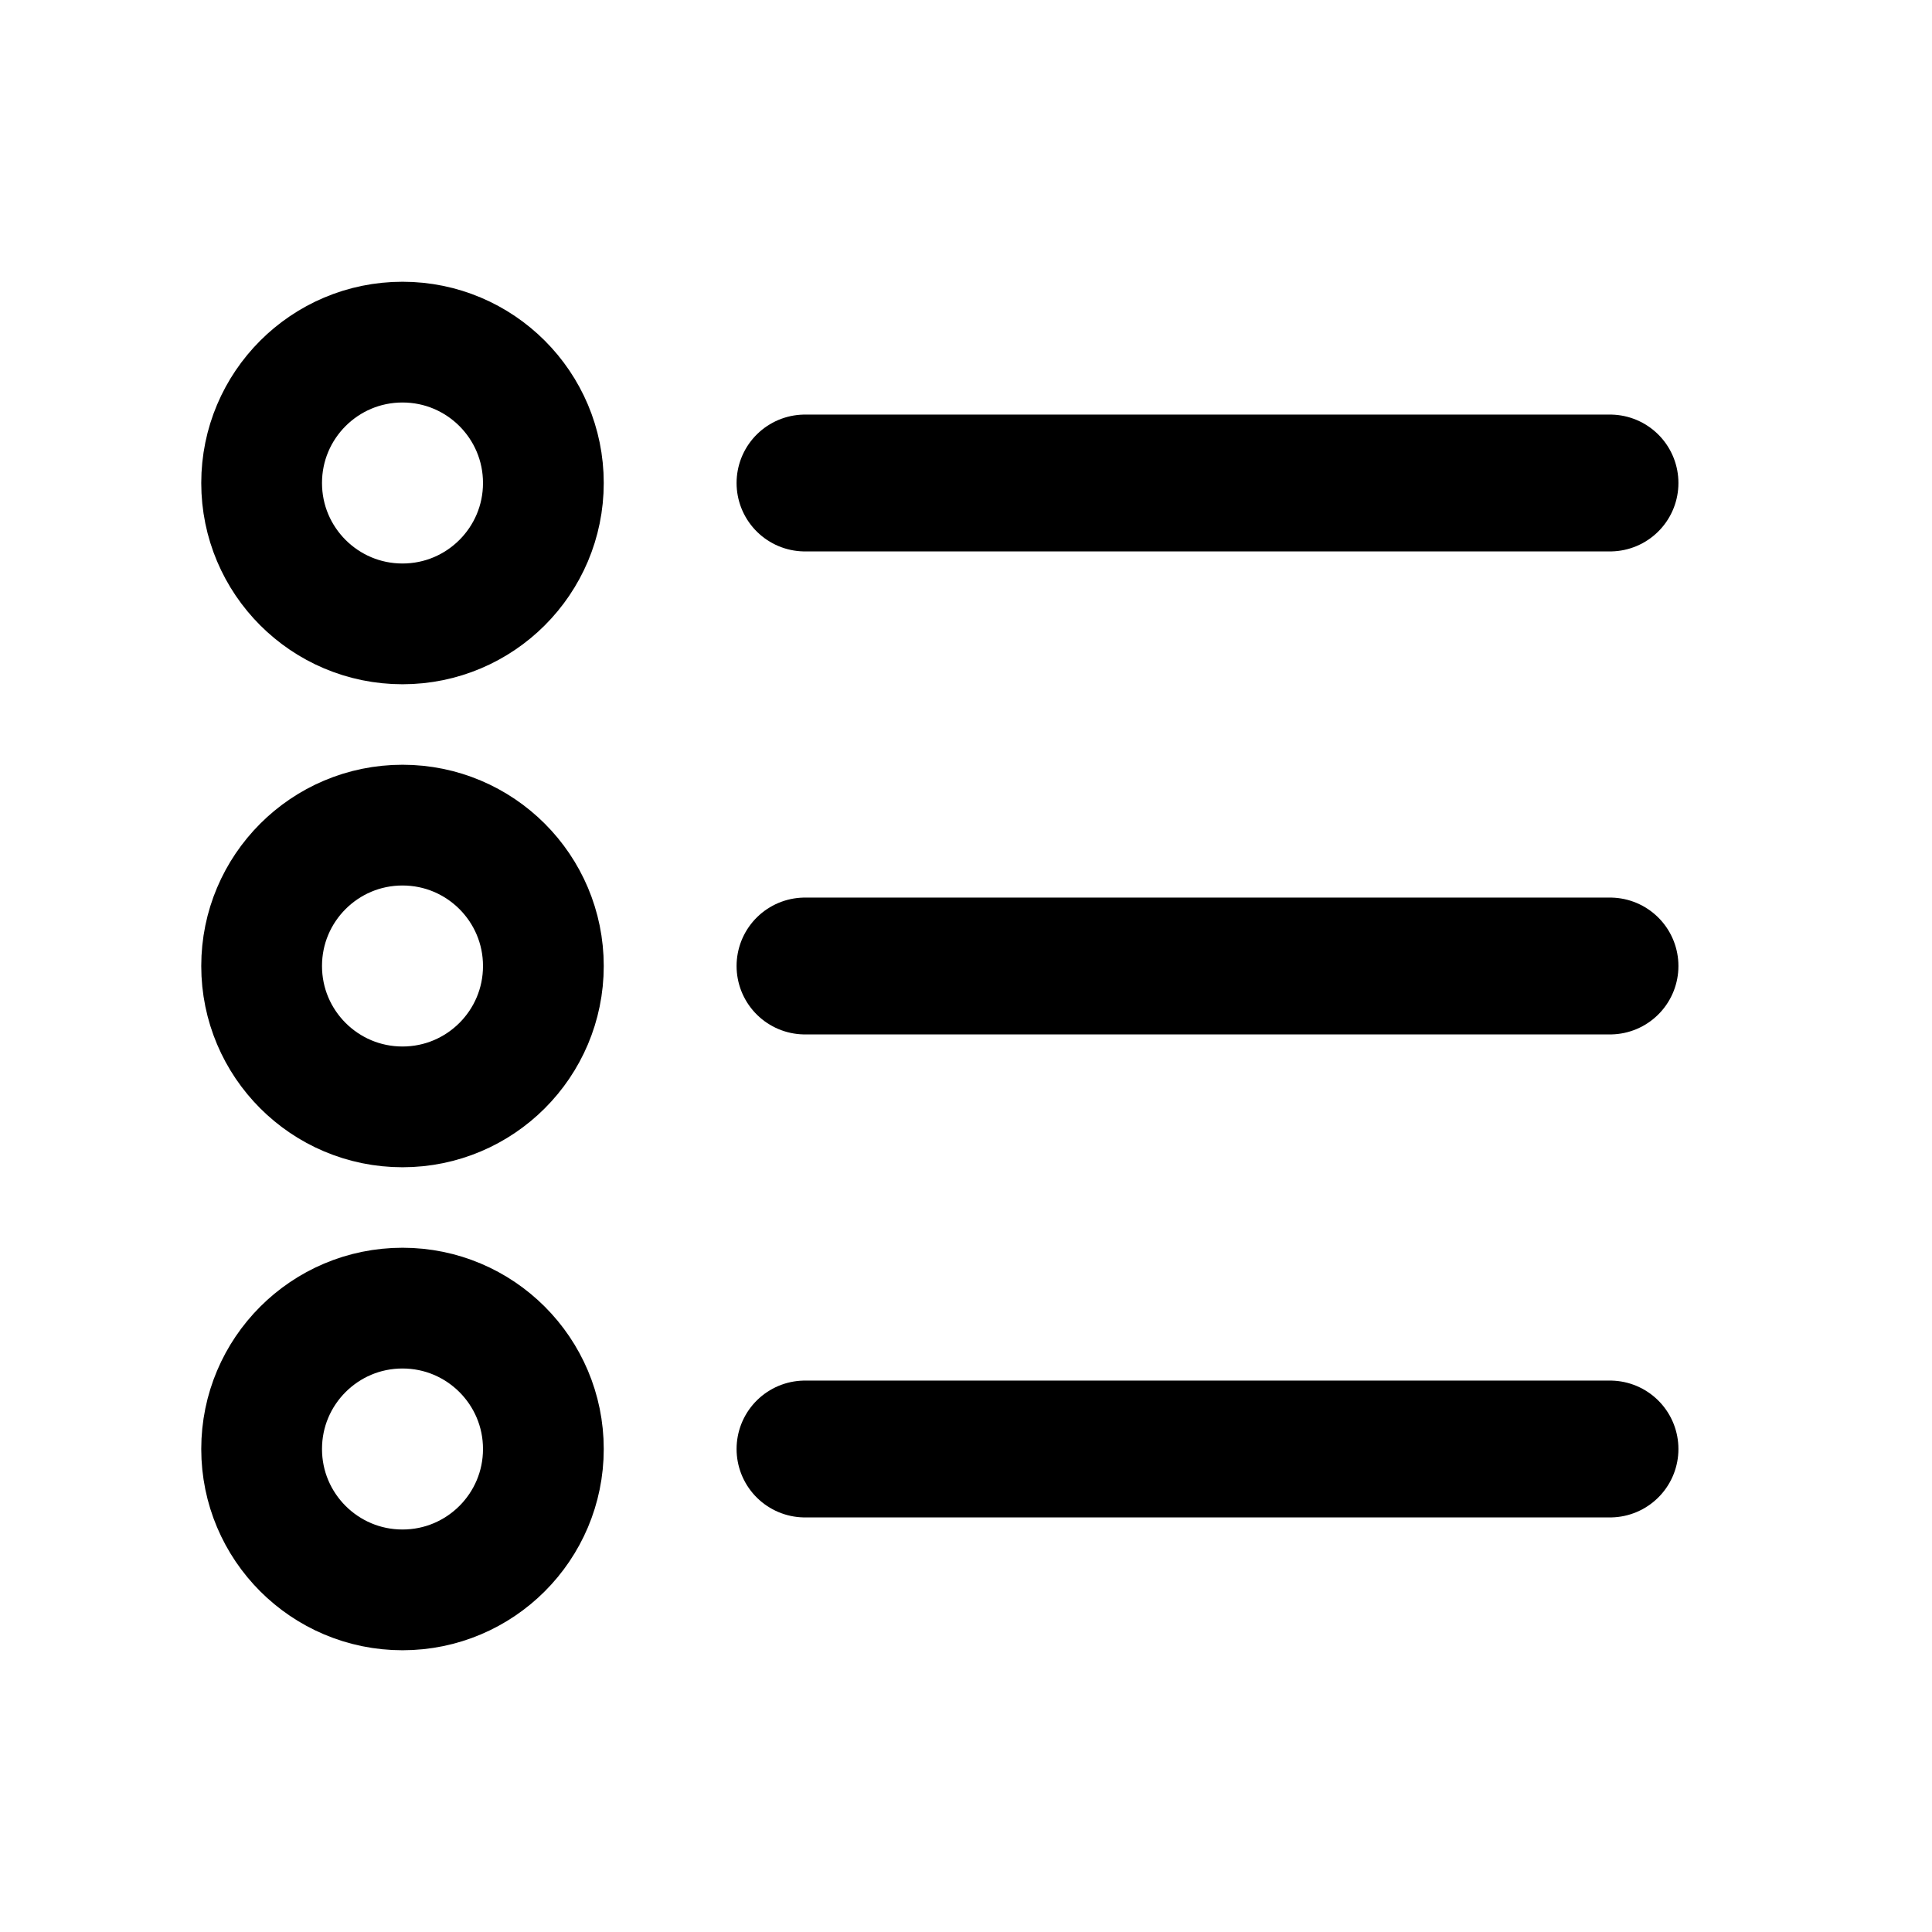
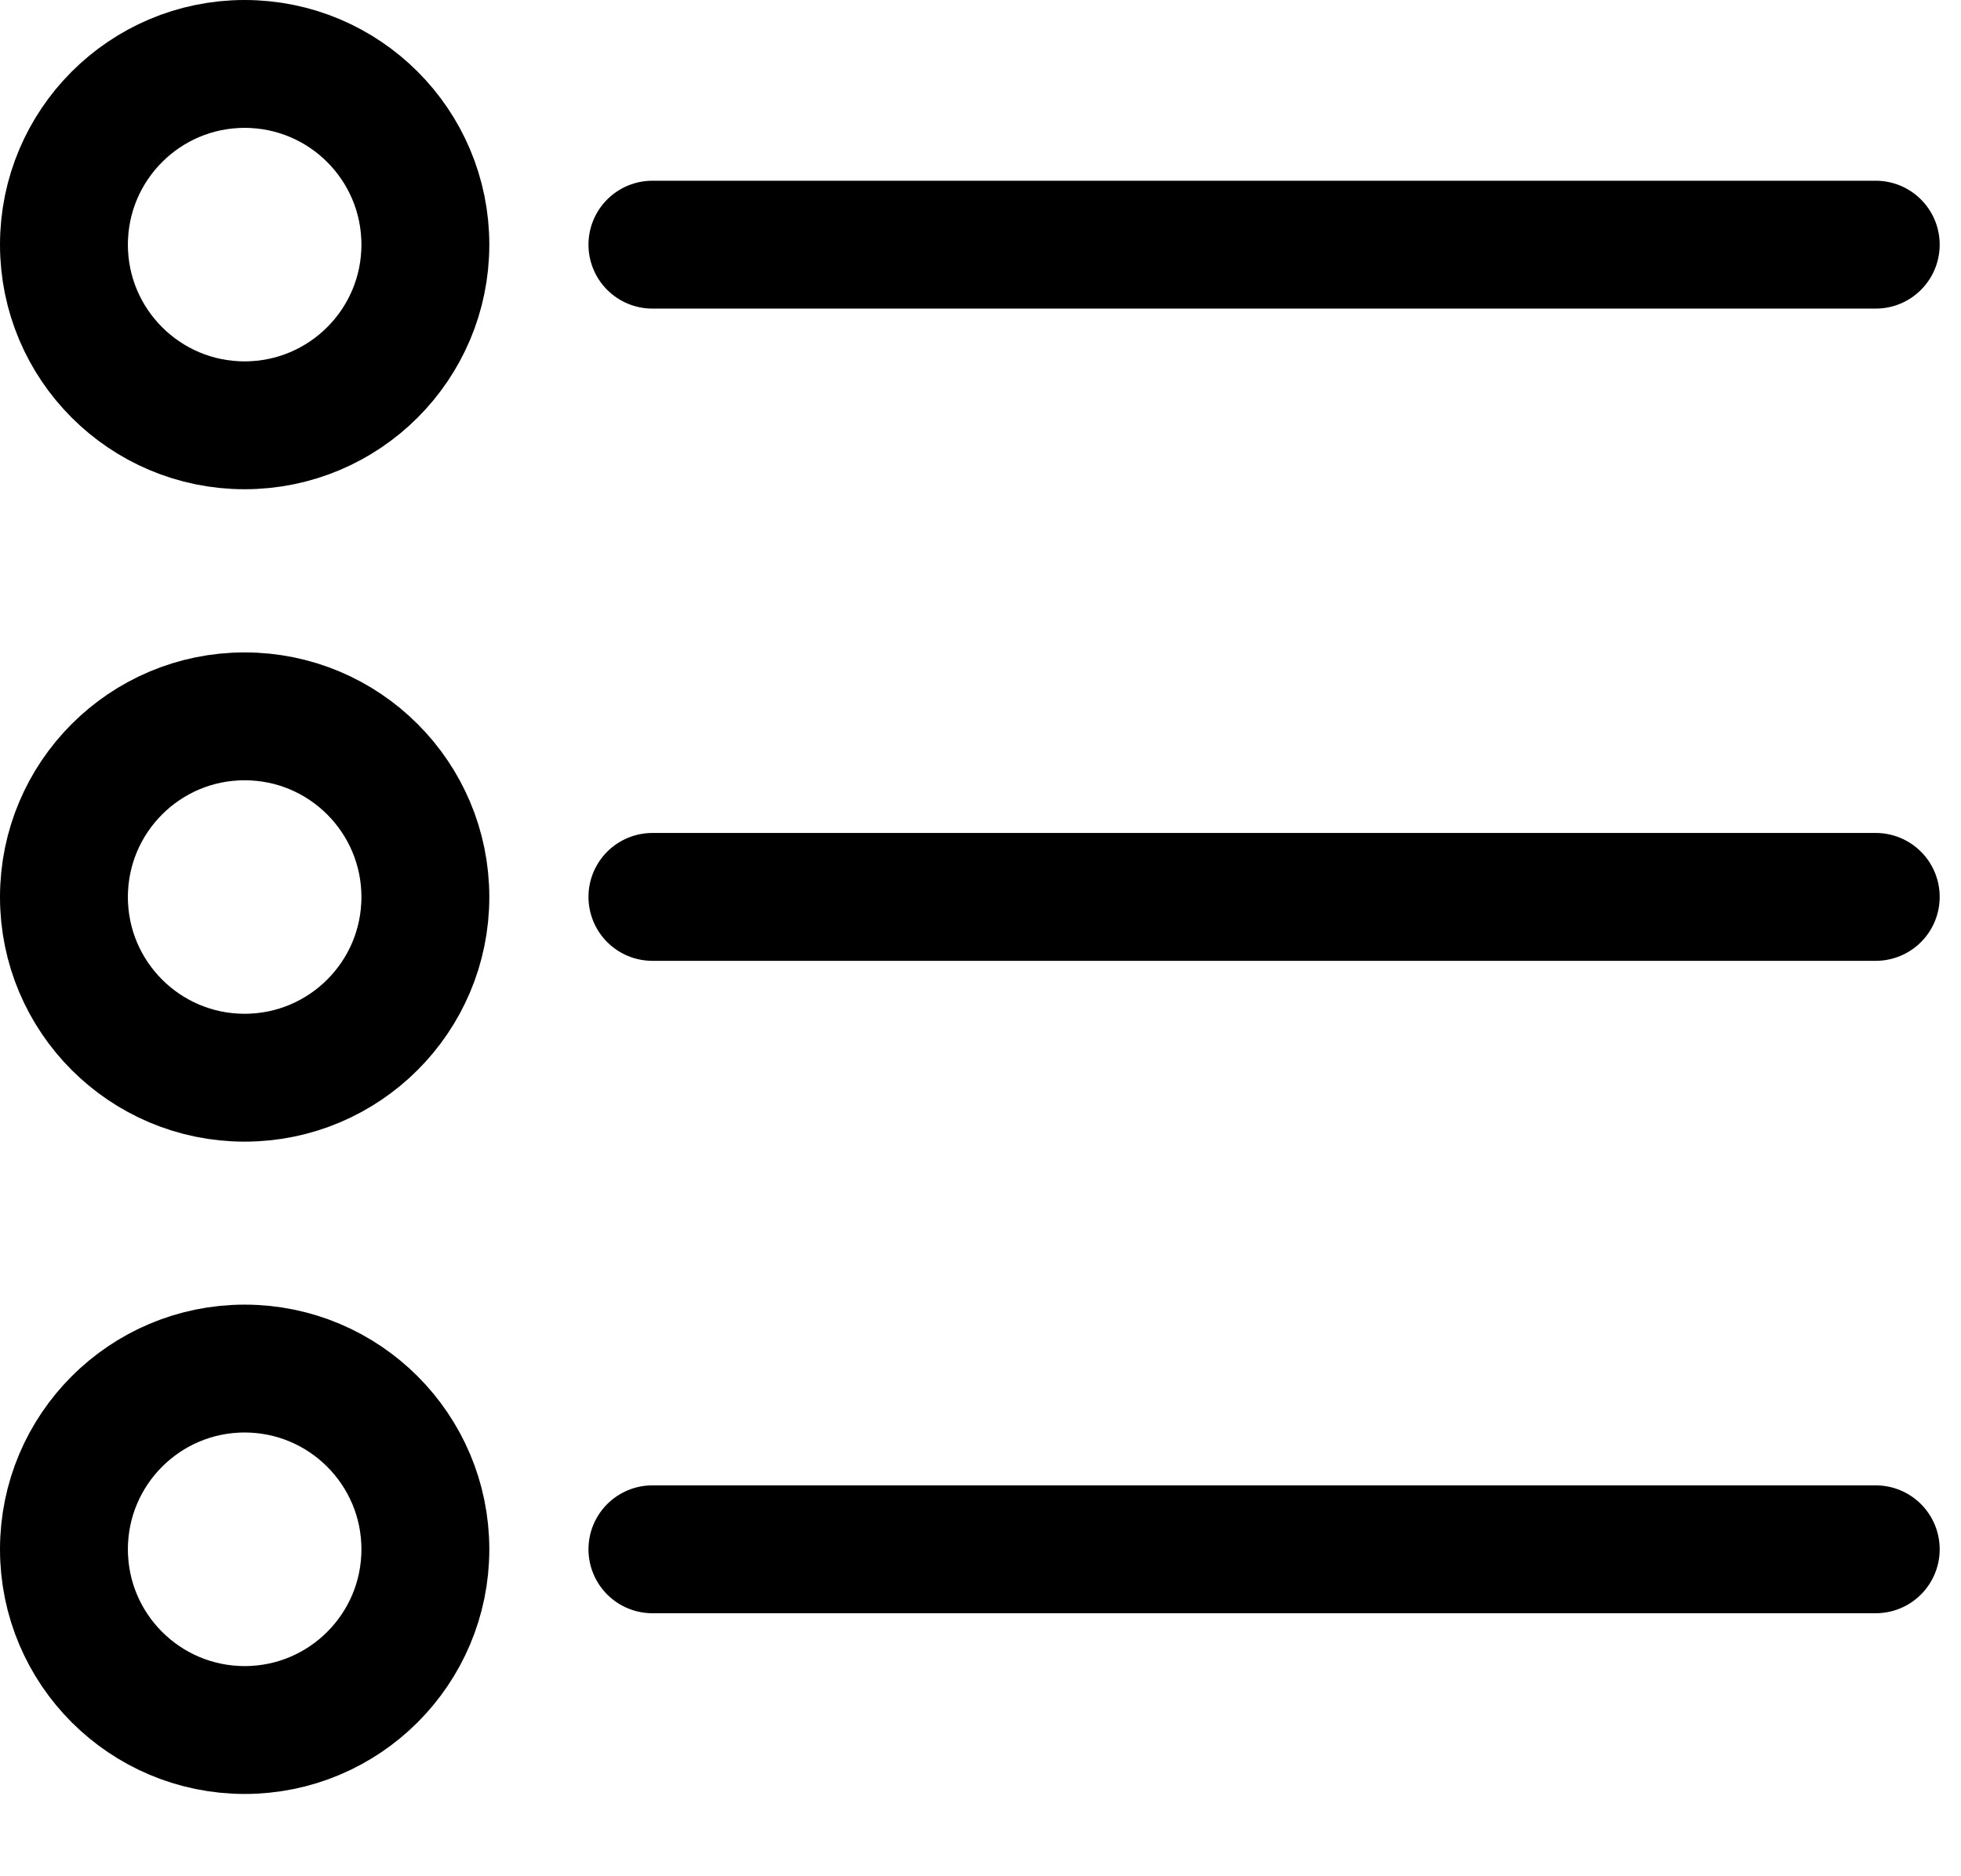
- <svg xmlns="http://www.w3.org/2000/svg" width="24" height="24" viewBox="0 0 24 24" fill="none">
-   <circle cx="5" cy="6" r="1.75" stroke="black" stroke-width="1.5" />
-   <circle cx="5" cy="12" r="1.75" stroke="black" stroke-width="1.5" />
-   <circle cx="5" cy="18" r="1.75" stroke="black" stroke-width="1.5" />
-   <path d="M10 6H20" stroke="black" stroke-width="1.7" stroke-linecap="round" />
-   <path d="M10 12H20" stroke="black" stroke-width="1.7" stroke-linecap="round" />
-   <path d="M10 18H20" stroke="black" stroke-width="1.7" stroke-linecap="round" />
+ <svg xmlns="http://www.w3.org/2000/svg" width="23" height="22" viewBox="0 0 23 22" fill="none">
+   <path d="M7.652 2.87H22" stroke="black" stroke-width="1.5" stroke-linecap="round" stroke-linejoin="round" />
+   <path d="M7.652 10.521H22" stroke="black" stroke-width="1.5" stroke-linecap="round" stroke-linejoin="round" />
+   <path d="M7.652 18.174H22" stroke="black" stroke-width="1.5" stroke-linecap="round" stroke-linejoin="round" />
+   <path d="M2.869 4.989C4.04 4.989 4.989 4.04 4.989 2.87C4.989 1.699 4.04 0.75 2.869 0.75C1.699 0.75 0.75 1.7 0.75 2.87C0.75 4.04 1.699 4.989 2.869 4.989Z" stroke="black" stroke-width="1.5" />
+   <path d="M2.869 12.642C4.04 12.642 4.989 11.693 4.989 10.523C4.989 9.352 4.04 8.403 2.869 8.403C1.699 8.403 0.75 9.352 0.75 10.523C0.75 11.693 1.699 12.642 2.869 12.642Z" stroke="black" stroke-width="1.5" />
+   <path d="M2.869 20.294C4.04 20.294 4.989 19.345 4.989 18.174C4.989 17.004 4.04 16.054 2.869 16.054C1.699 16.054 0.75 17.004 0.75 18.174C0.75 19.345 1.699 20.293 2.869 20.294Z" stroke="black" stroke-width="1.5" />
</svg>
